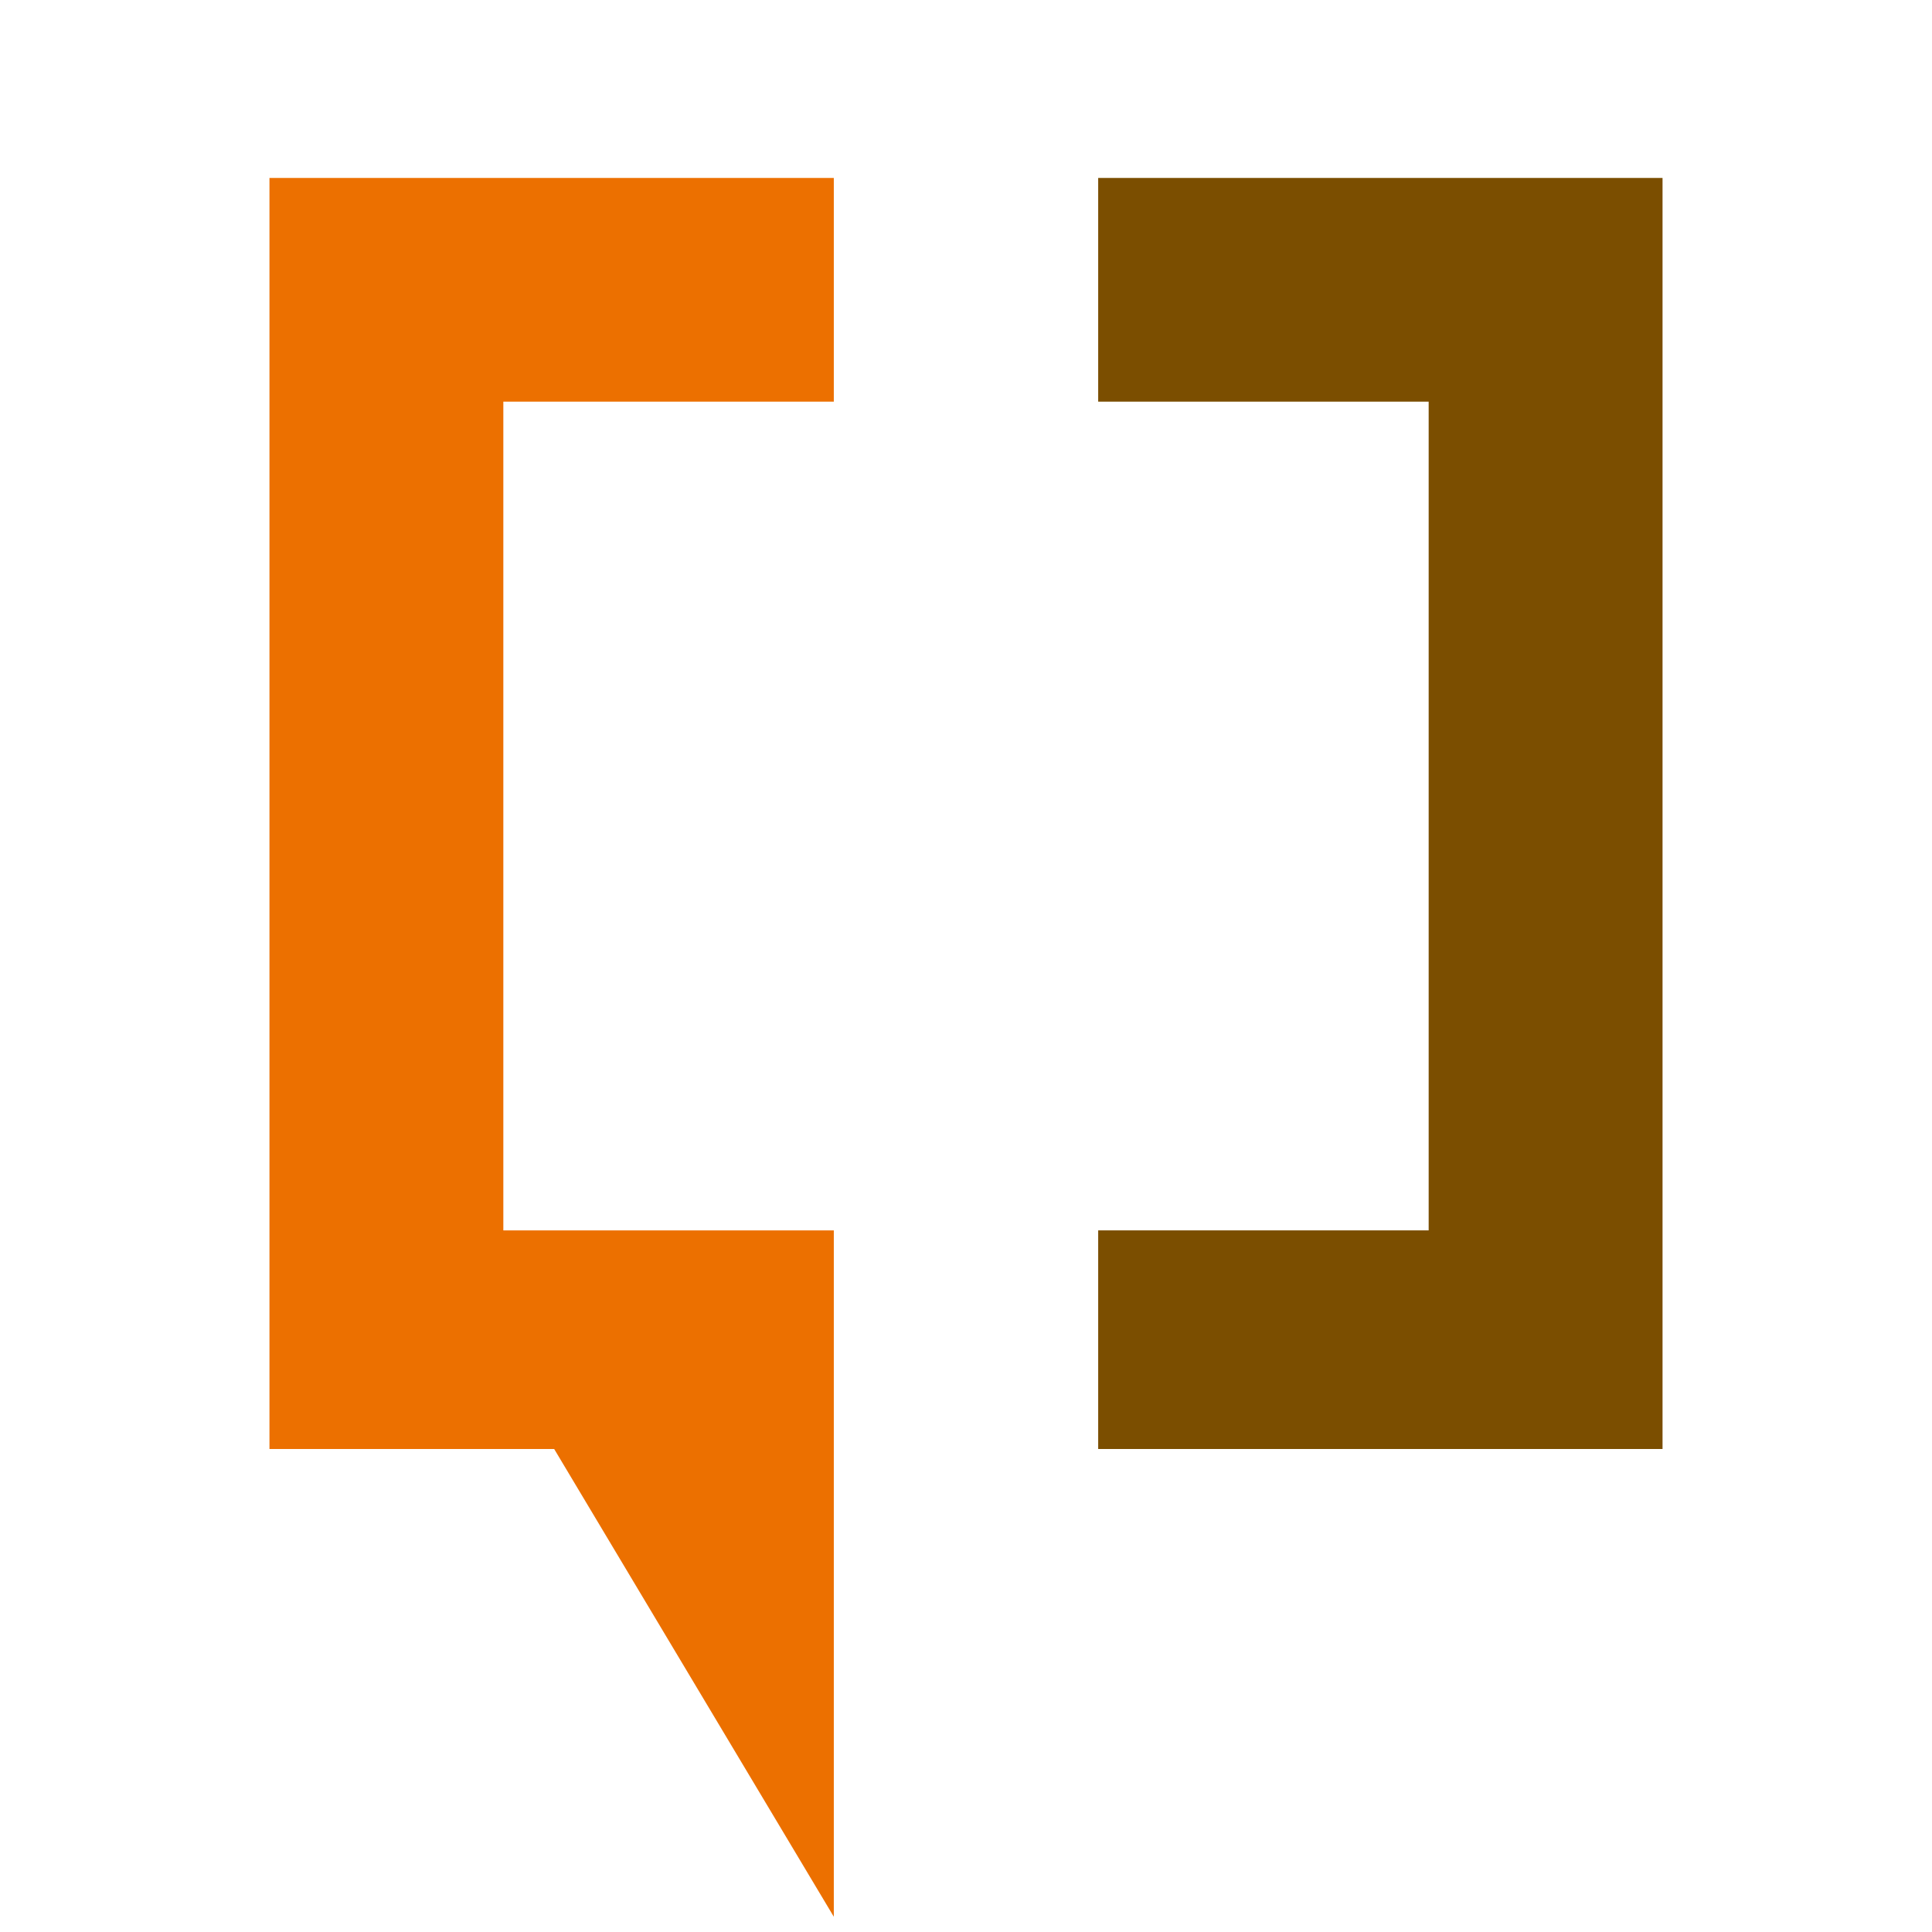
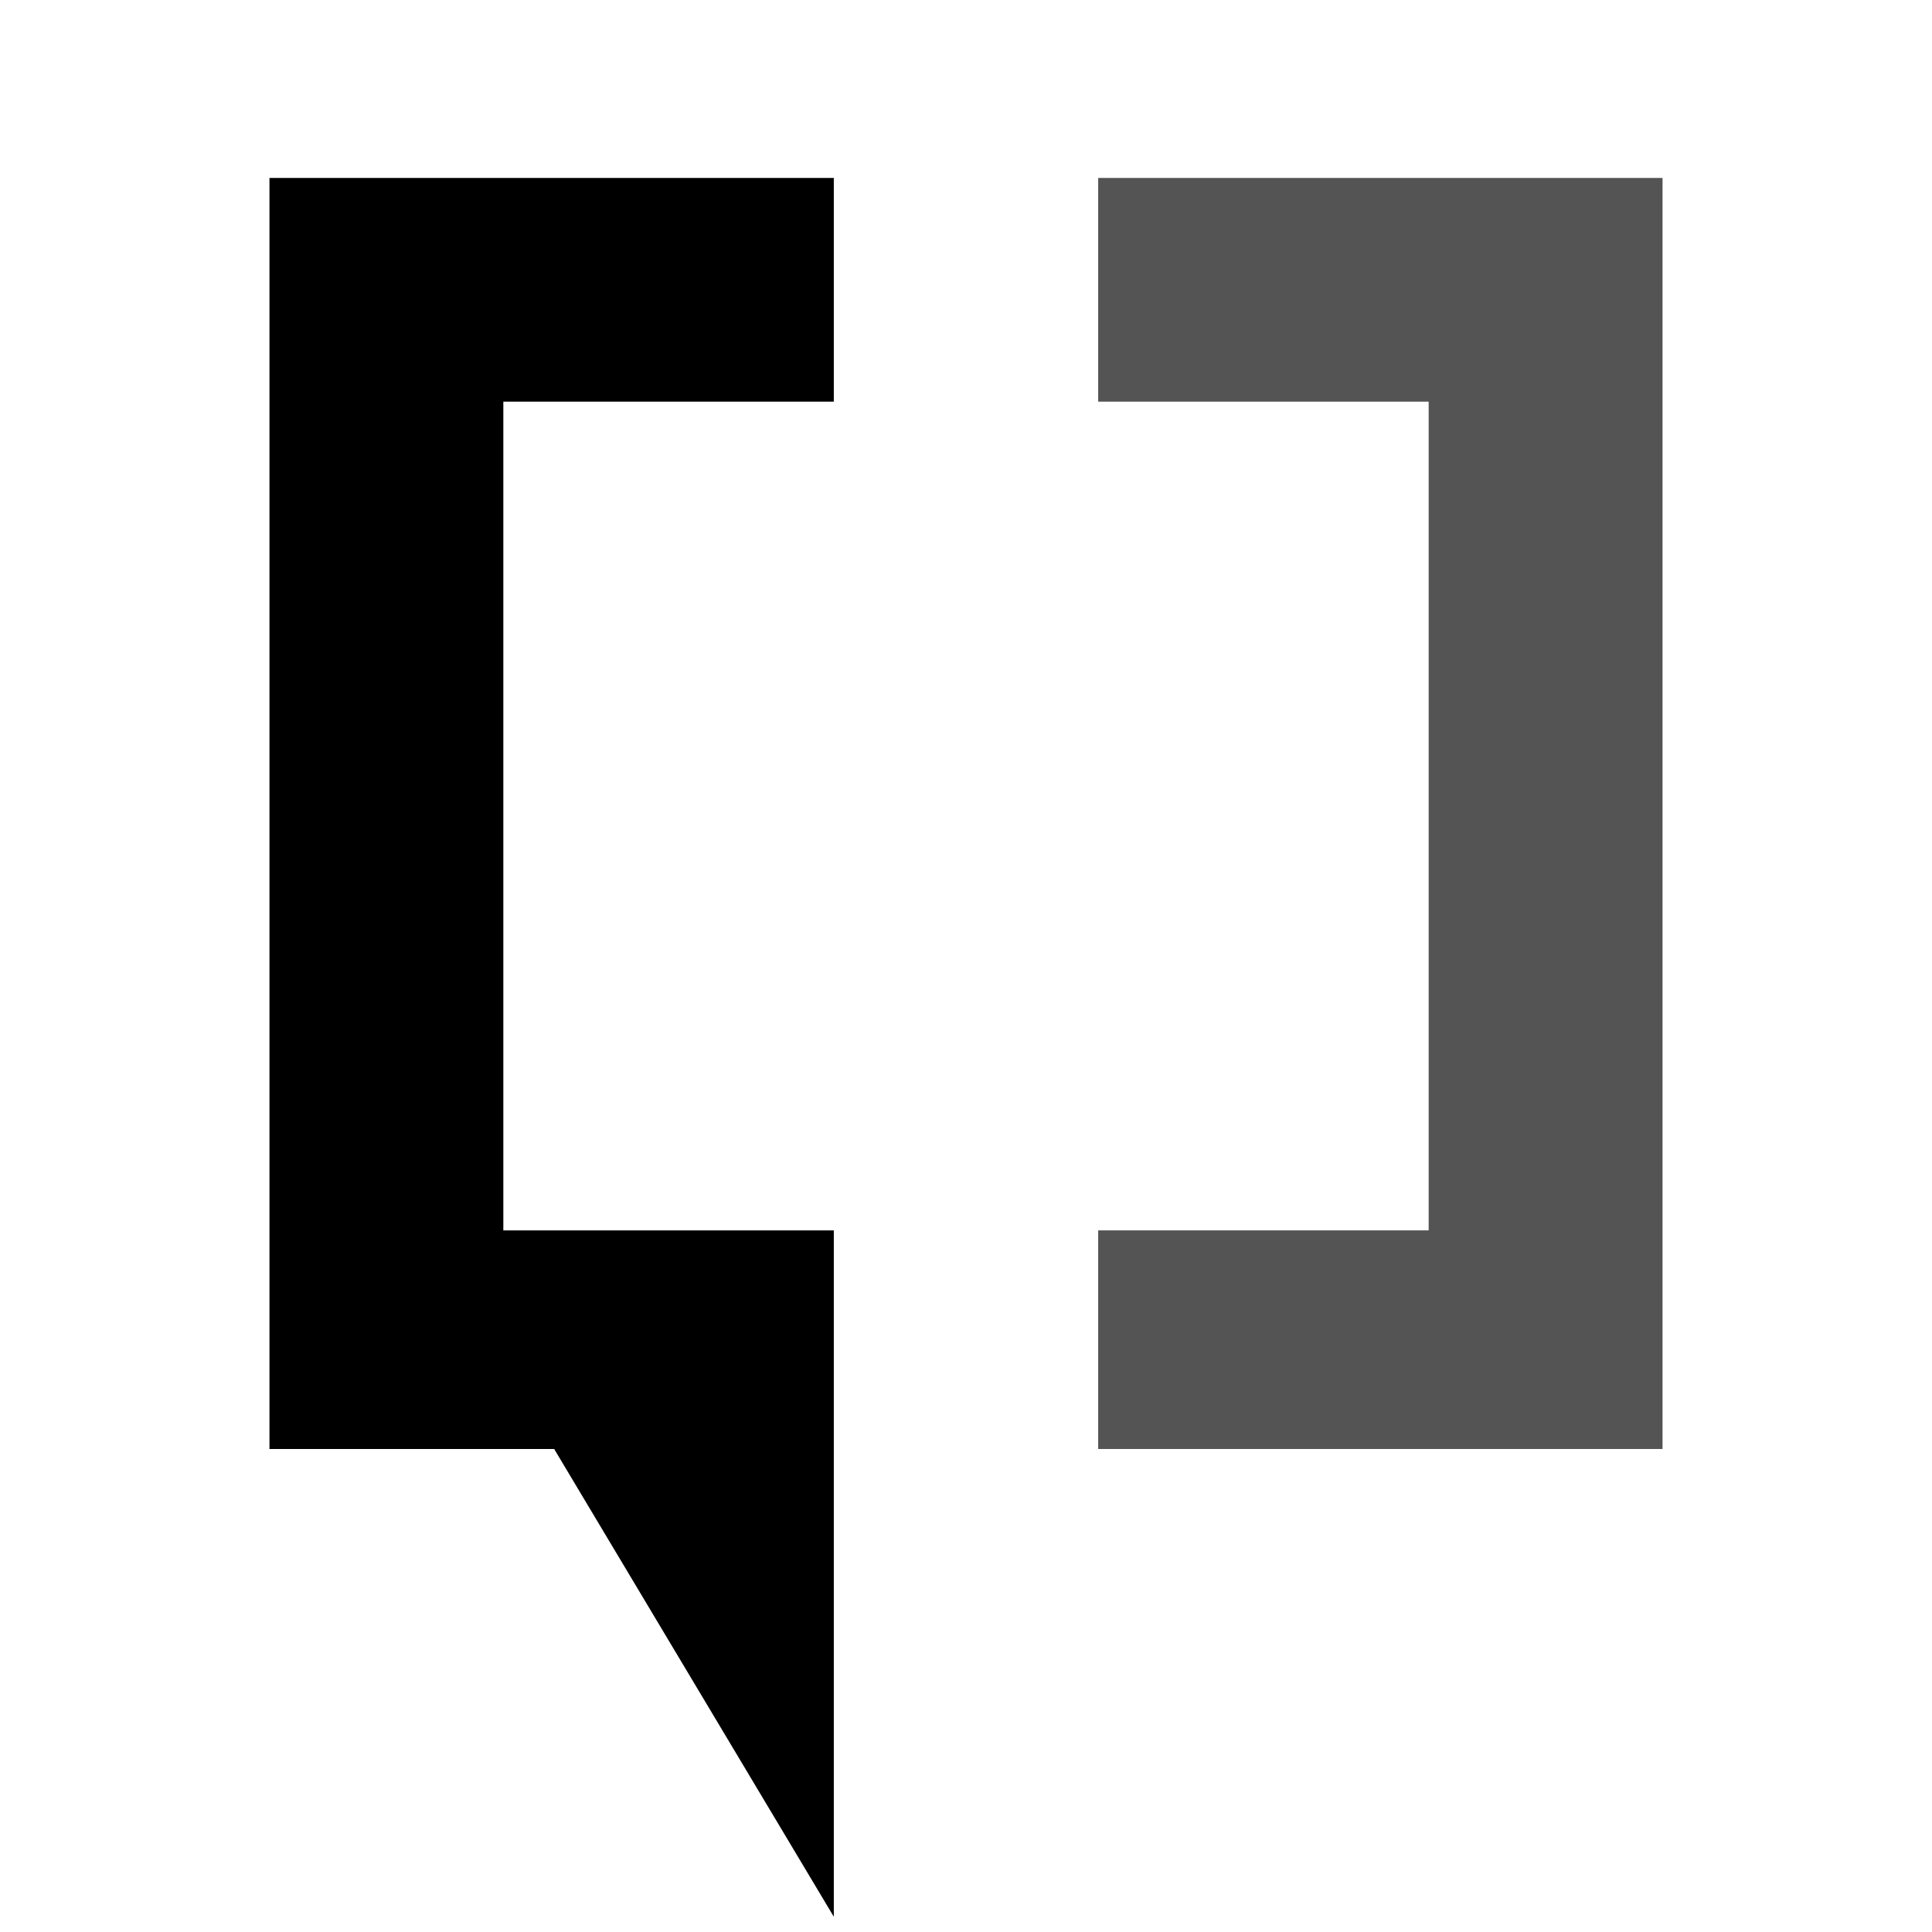
<svg xmlns="http://www.w3.org/2000/svg" xml:space="preserve" width="380px" height="380px" version="1.0" style="shape-rendering:geometricPrecision; text-rendering:geometricPrecision; image-rendering:optimizeQuality; fill-rule:evenodd; clip-rule:evenodd" viewBox="0 0 380 380">
  <defs>
    <style type="text/css">
   
    .fil0 {fill:none}
-     .fil1 {fill:#7B4E00}
-     .fil2 {fill:#EC7000}
+     .fil1 {fill:#545454}
+     .fil2 {fill:#000000}
   
  </style>
  </defs>
  <g id="Layer_x0020_1">
    <rect class="fil0" width="380" height="380" />
    <g id="_361983936">
      <polygon class="fil1" points="216,79 216,35 327,35 327,285 216,285 216,242 281,242 281,79 " />
      <polygon class="fil2" points="164,79 164,35 53,35 53,285 109,285 164,377 164,242 99,242 99,79 " />
    </g>
  </g>
</svg>
